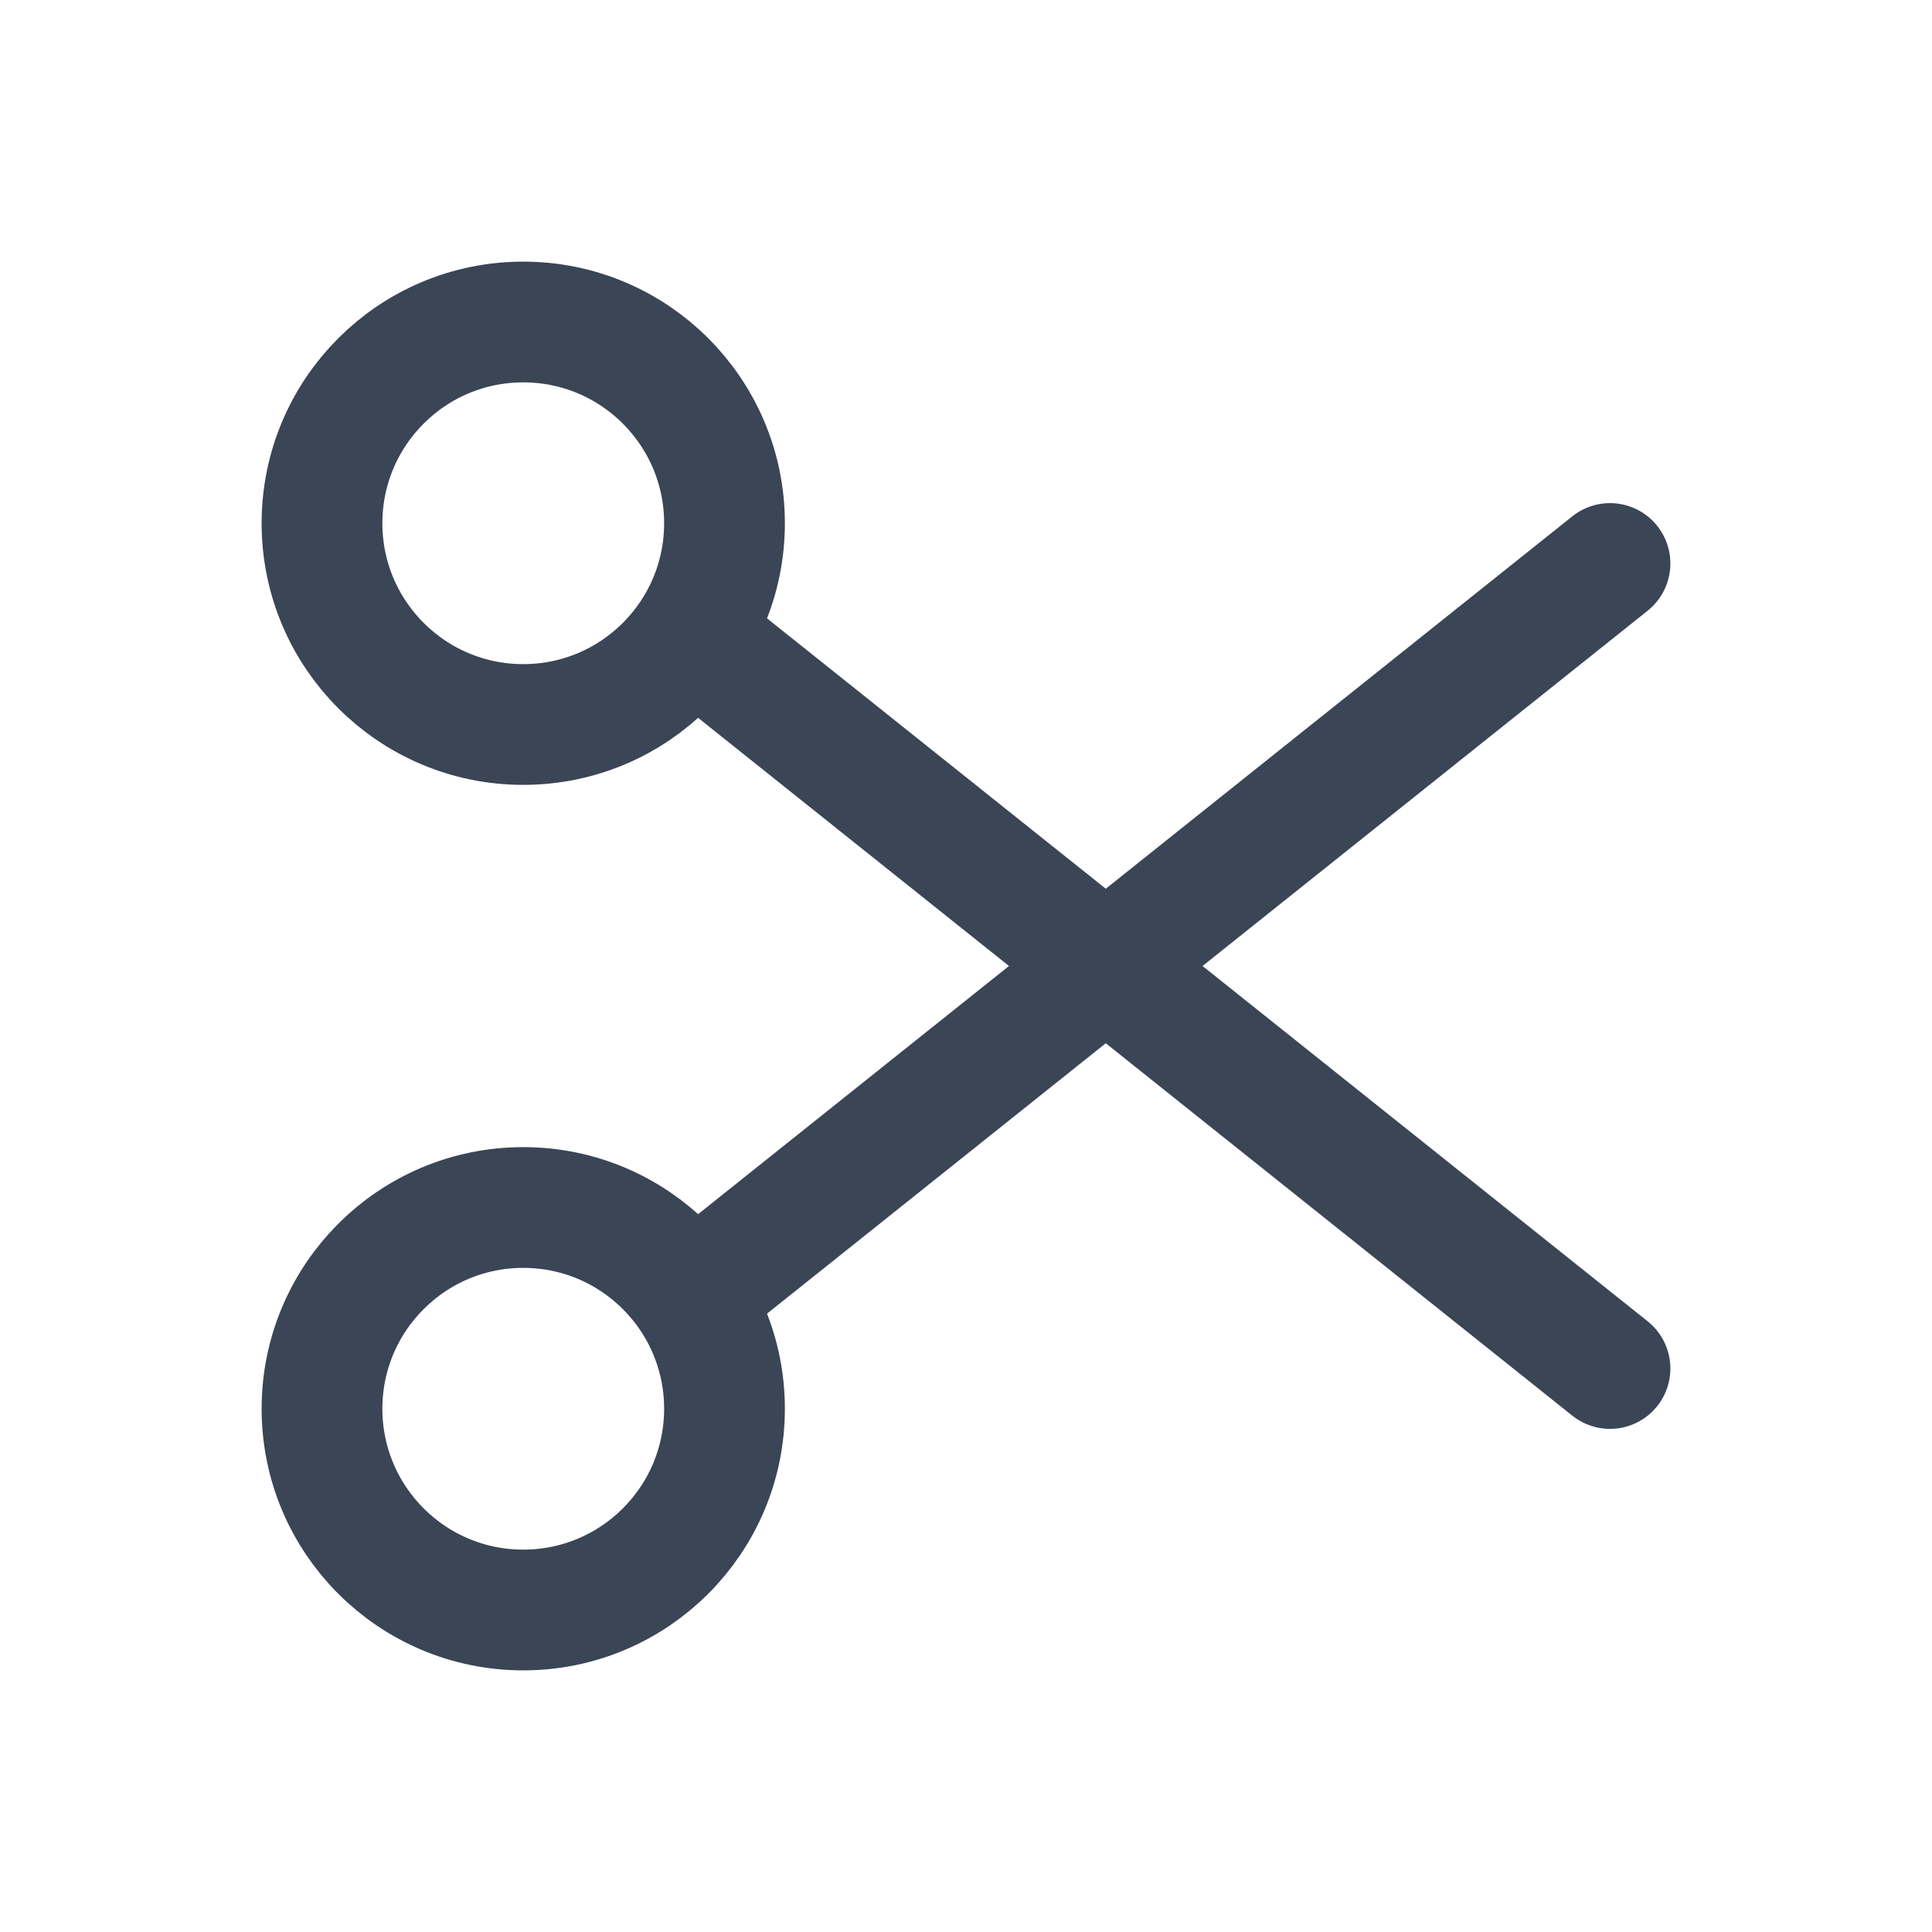
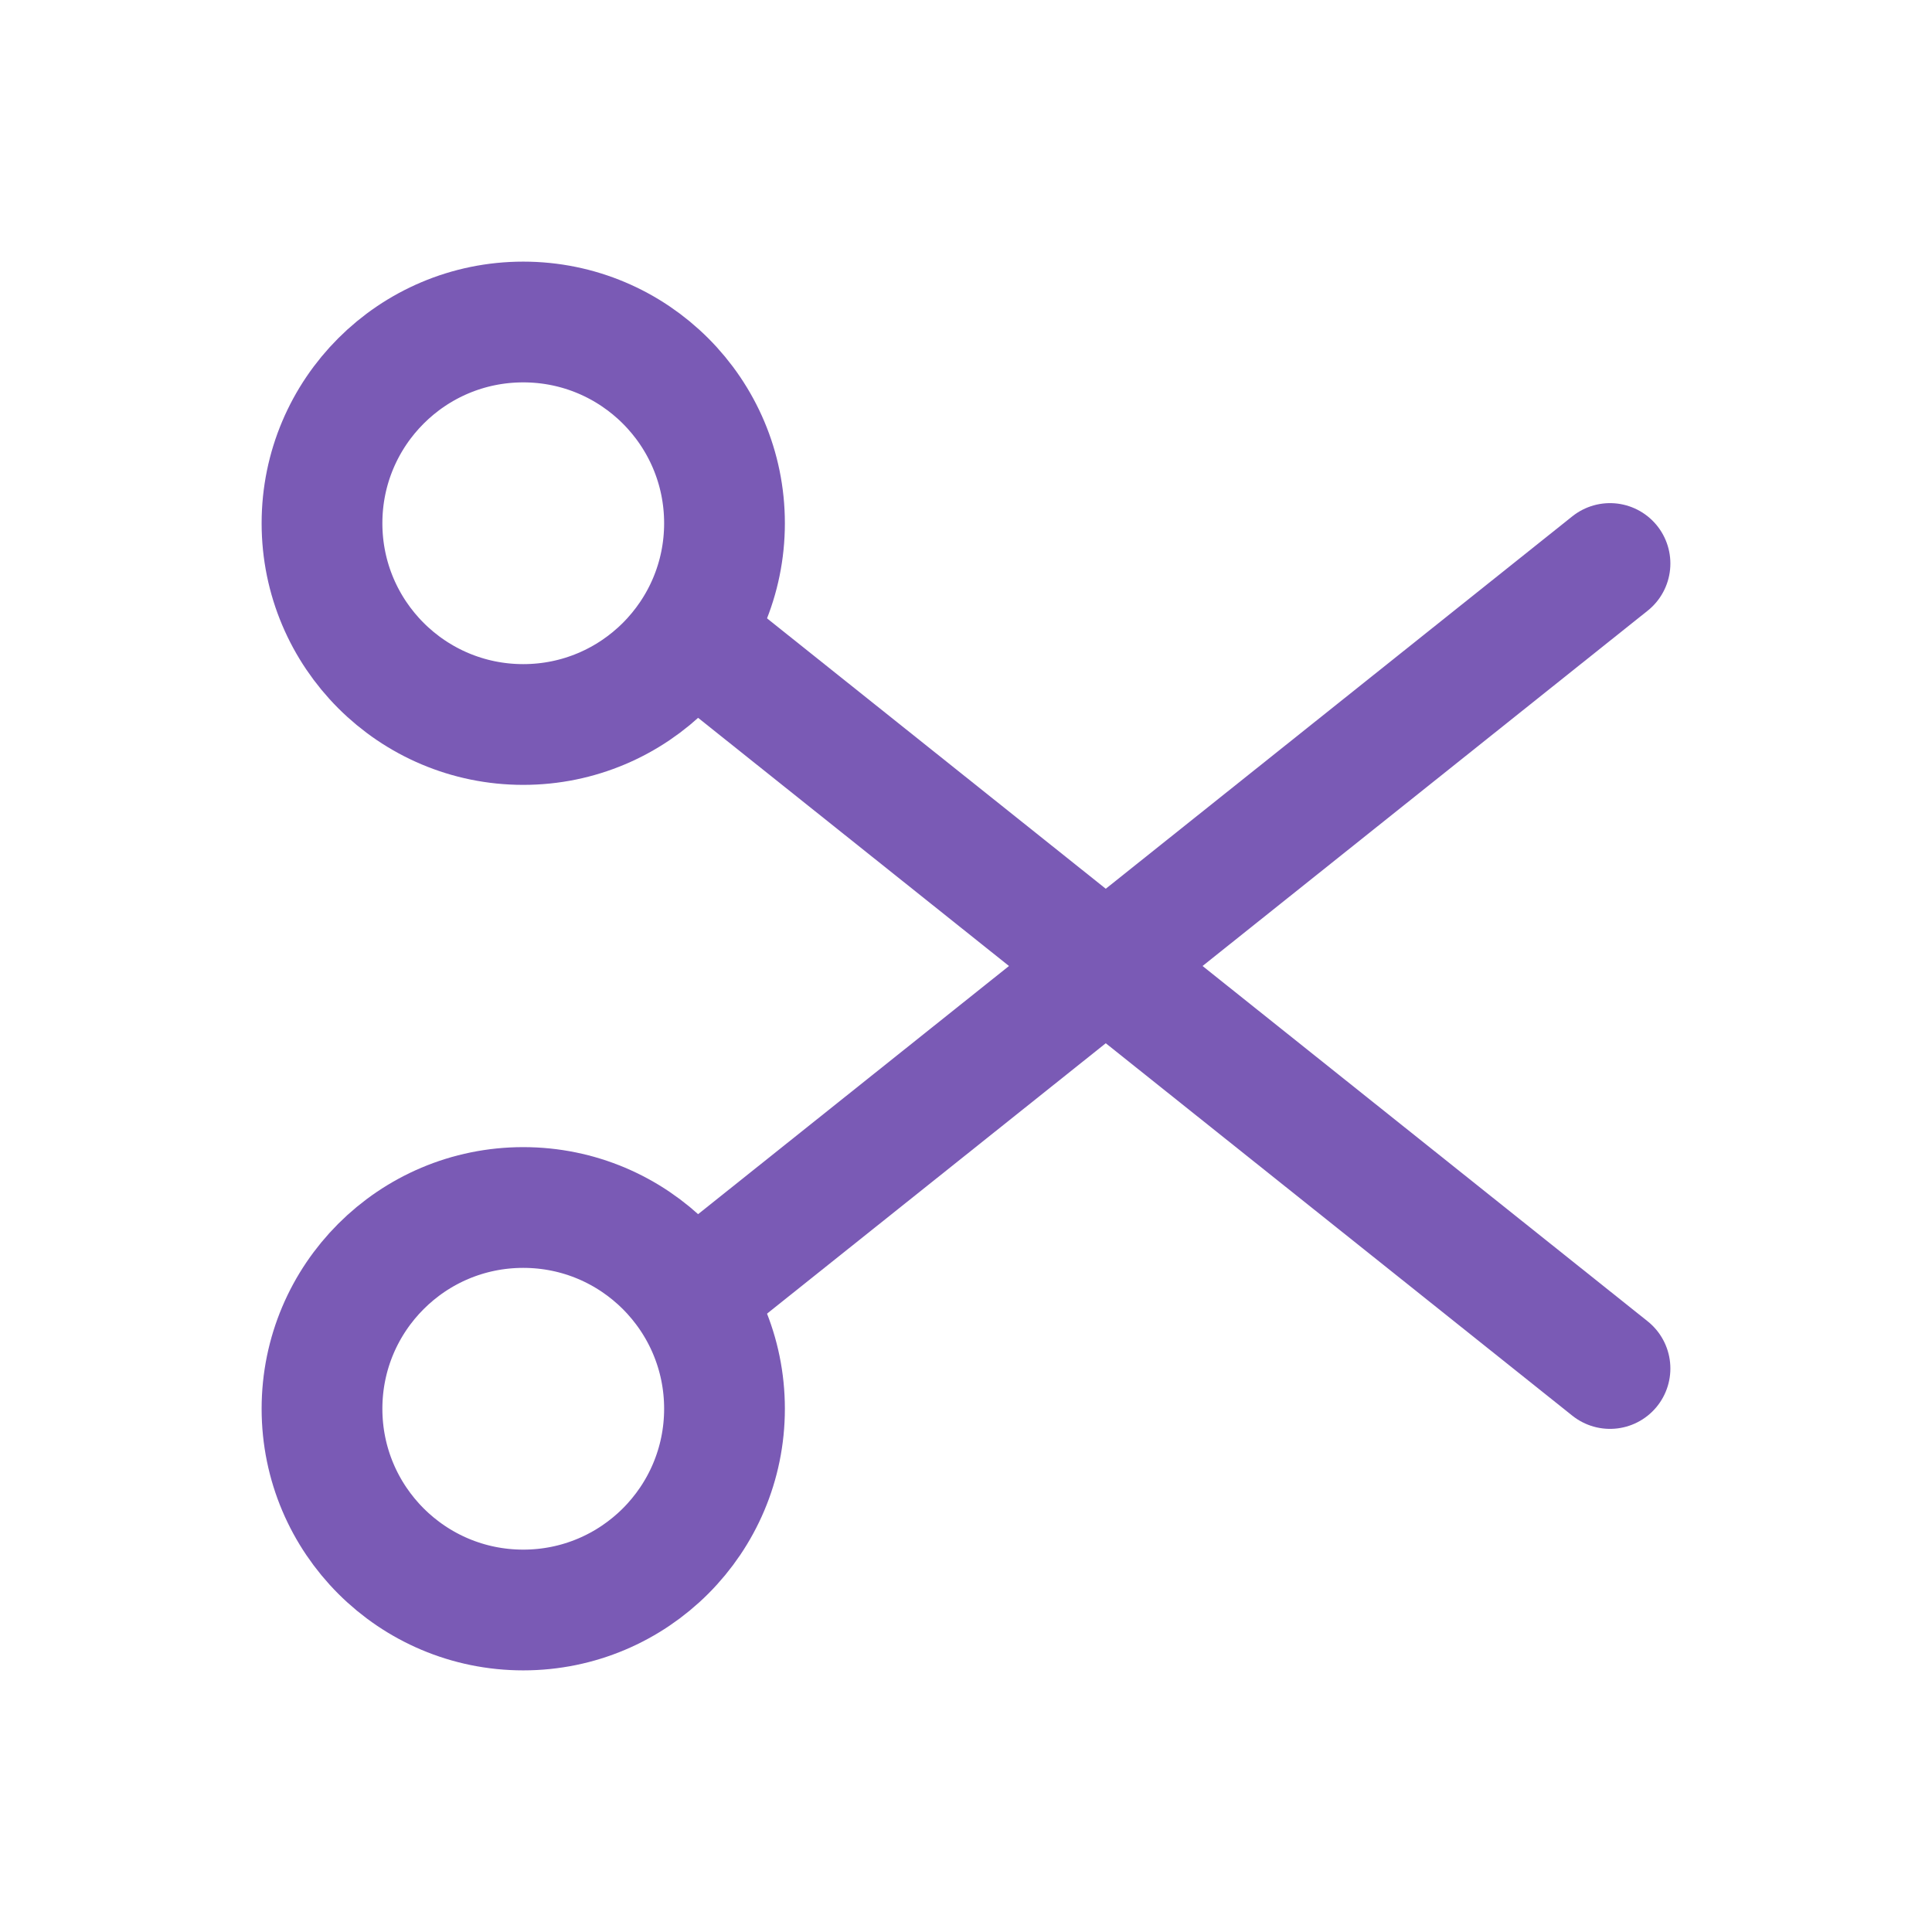
- <svg xmlns="http://www.w3.org/2000/svg" viewBox="0 0 24 24" width="48" height="48" fill="none" stroke="#3A4556" stroke-width="1.5" stroke-linecap="round" stroke-linejoin="round">
+ <svg xmlns="http://www.w3.org/2000/svg" viewBox="0 0 24 24" width="48" height="48" fill="none" stroke="#7A5AB5" stroke-width="1.5" stroke-linecap="round" stroke-linejoin="round">
  <circle cx="6.5" cy="17.5" r="2.5" />
  <circle cx="6.5" cy="6.5" r="2.5" />
  <path d="M8.6 7.9 20 17" />
  <path d="M8.6 16.1 20 7" />
</svg>
